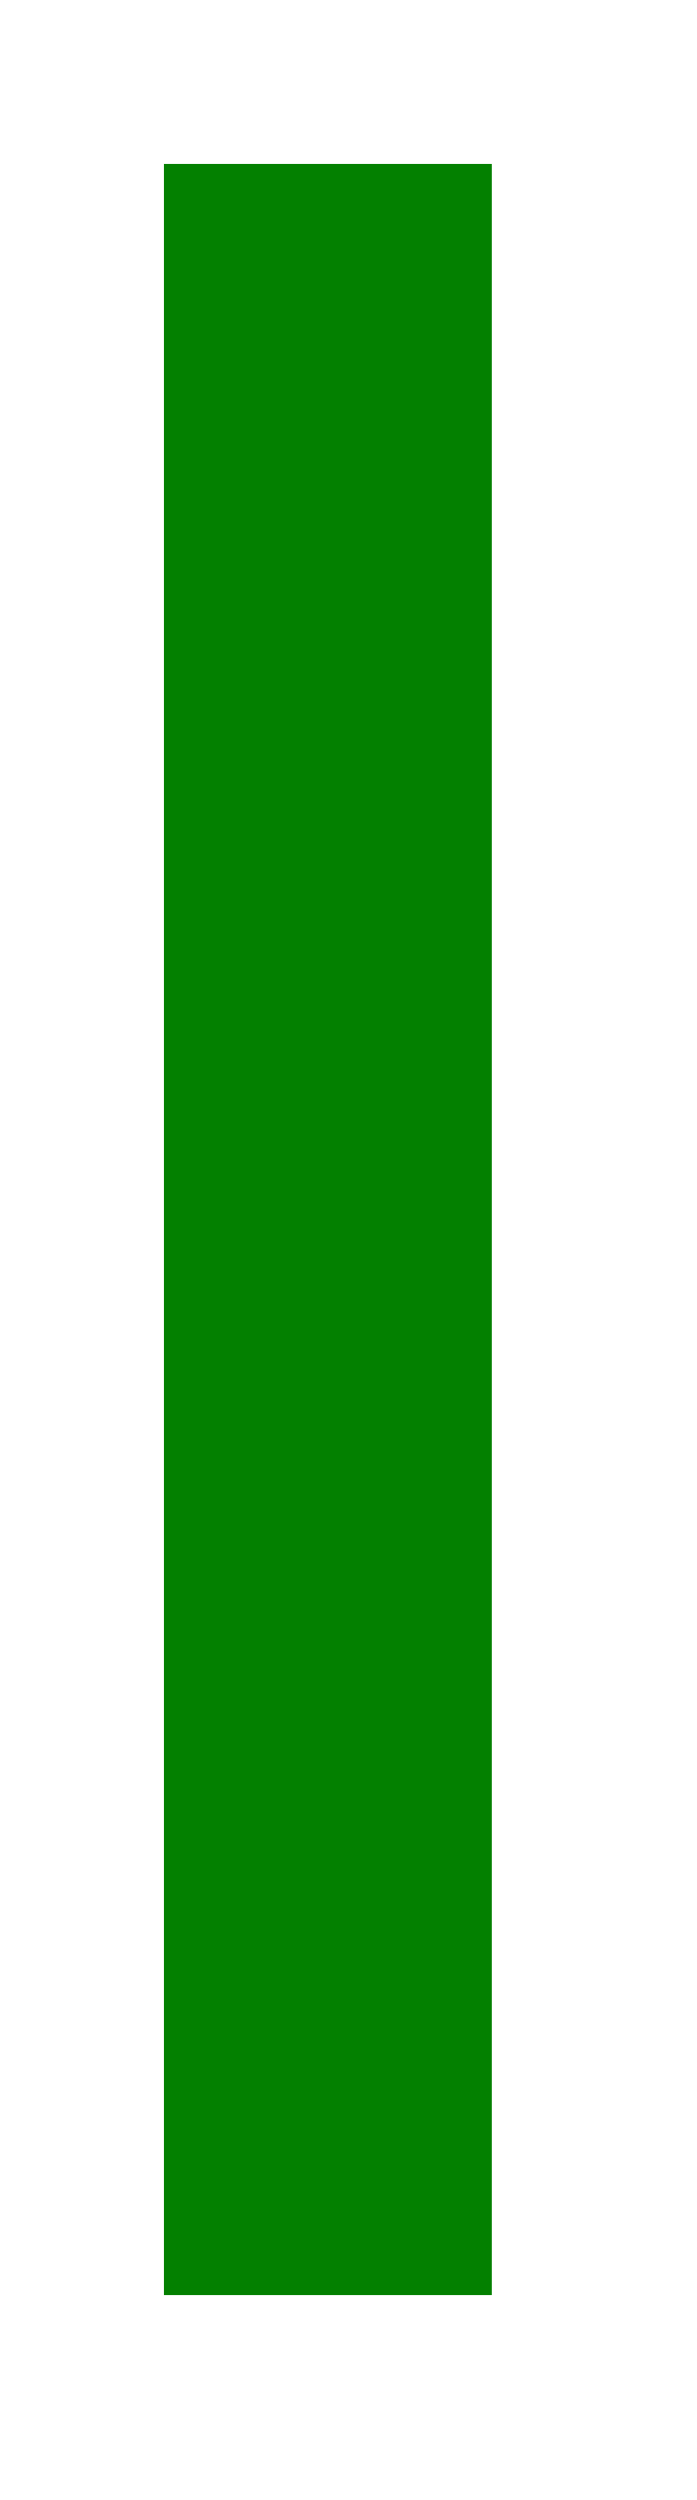
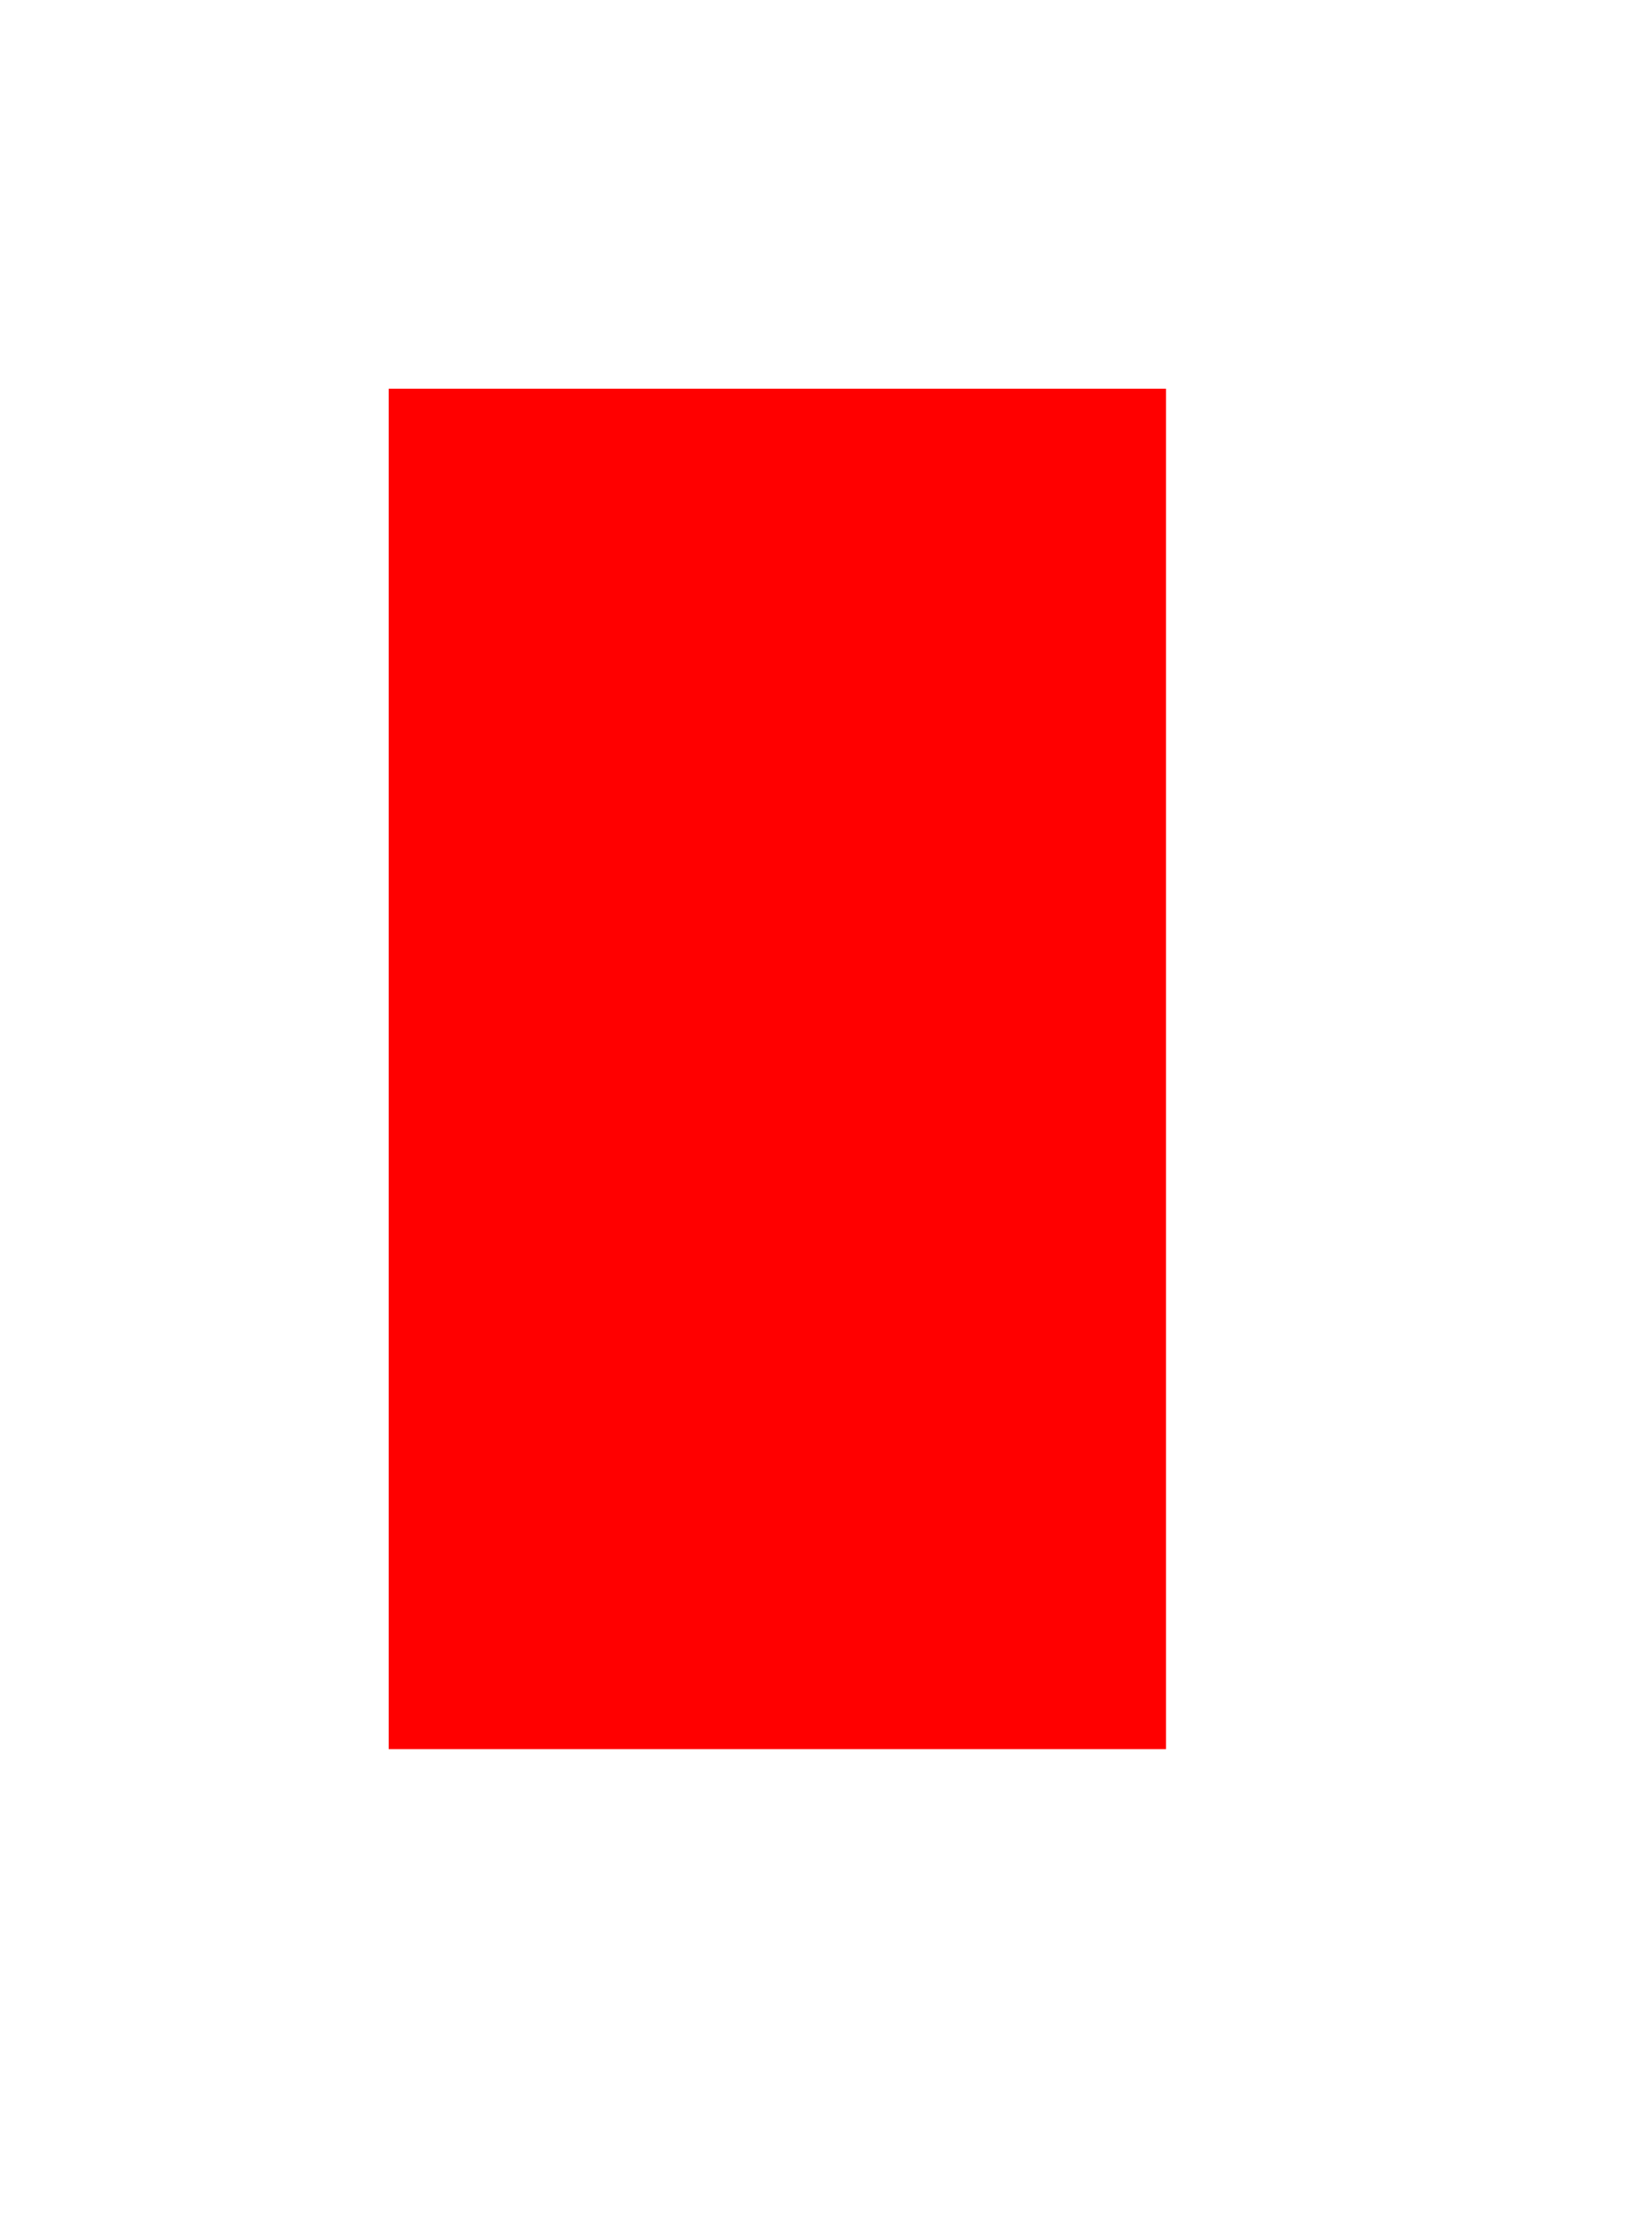
- <svg xmlns="http://www.w3.org/2000/svg" version="1.1" width="17px" height="61px">
-   <g transform="translate(-1286 -1516 )">
-     <rect fill-rule="evenodd" fill="#038000" stroke="none" x="1290" y="1520" width="8" height="52" />
-     <path d="" stroke-width="8" stroke="#038000" fill="none" />
+ <svg xmlns="http://www.w3.org/2000/svg" version="1.1" width="17px" height="23px">
+   <g transform="translate(-1062 -1554 )">
+     <rect fill-rule="evenodd" fill="#ff0000" stroke="none" x="1066" y="1558" width="8" height="14" />
+     <path d="" stroke-width="8" stroke="#ff0000" fill="none" />
  </g>
</svg>
